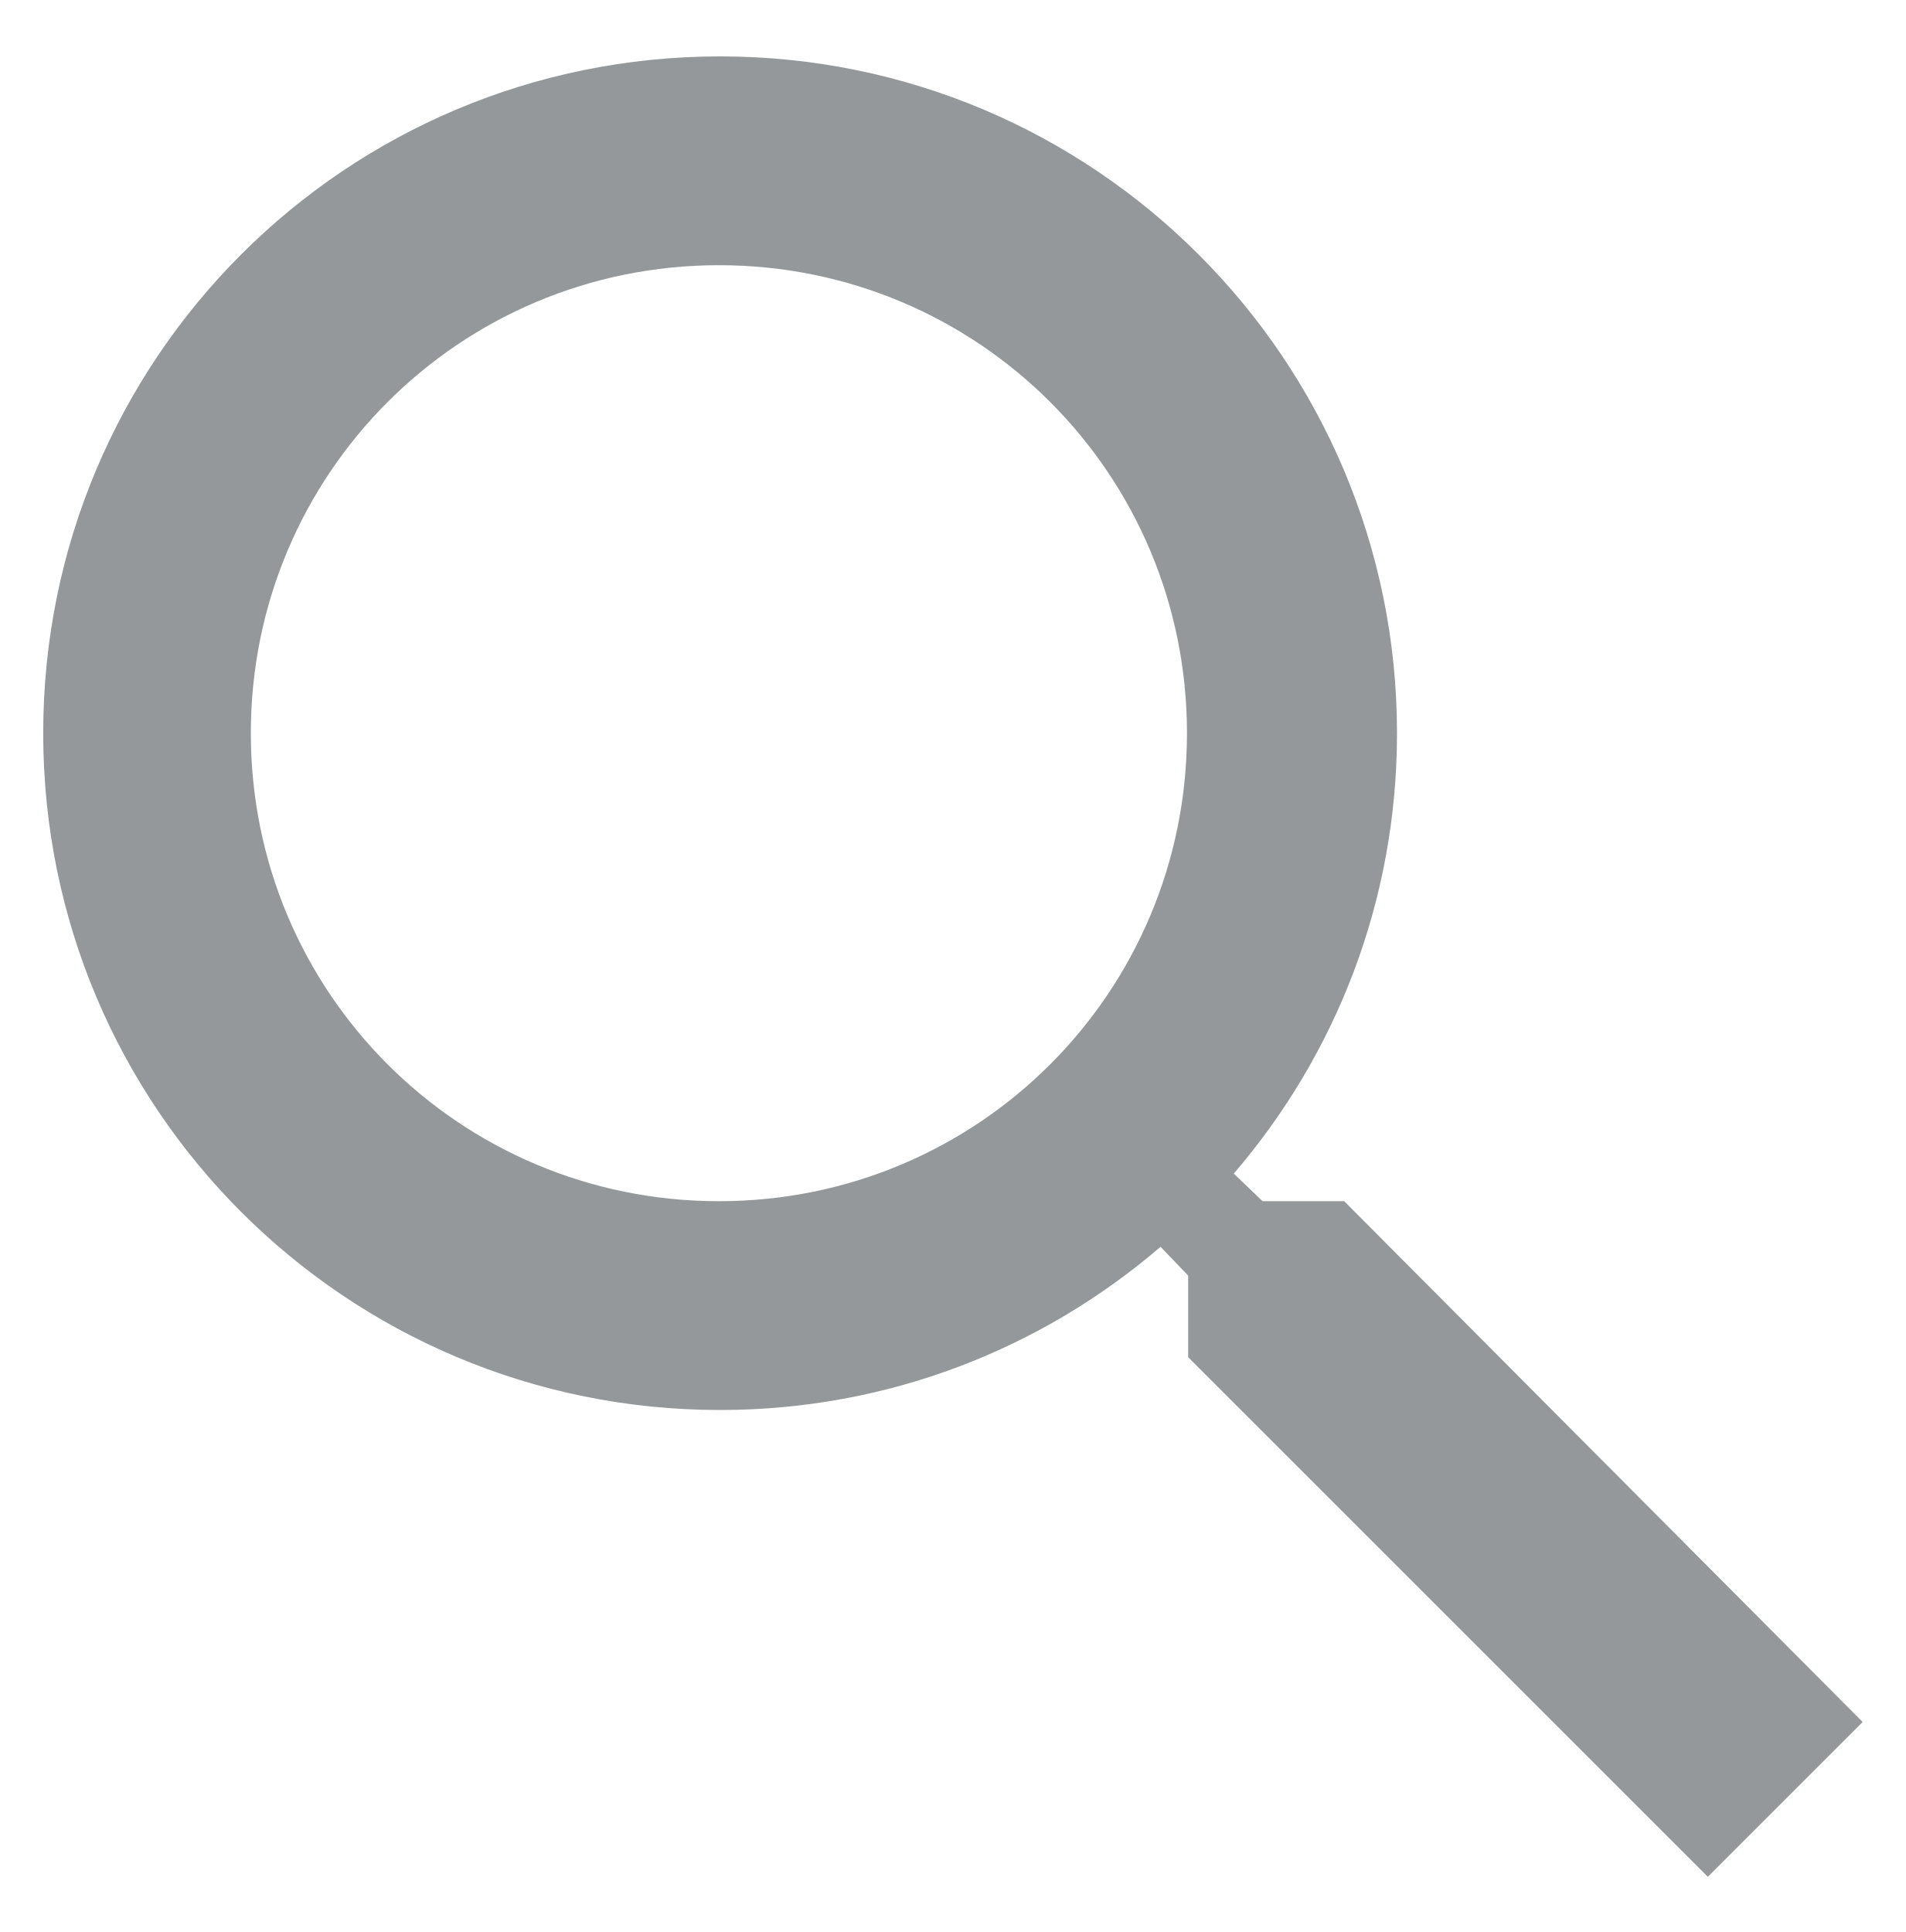
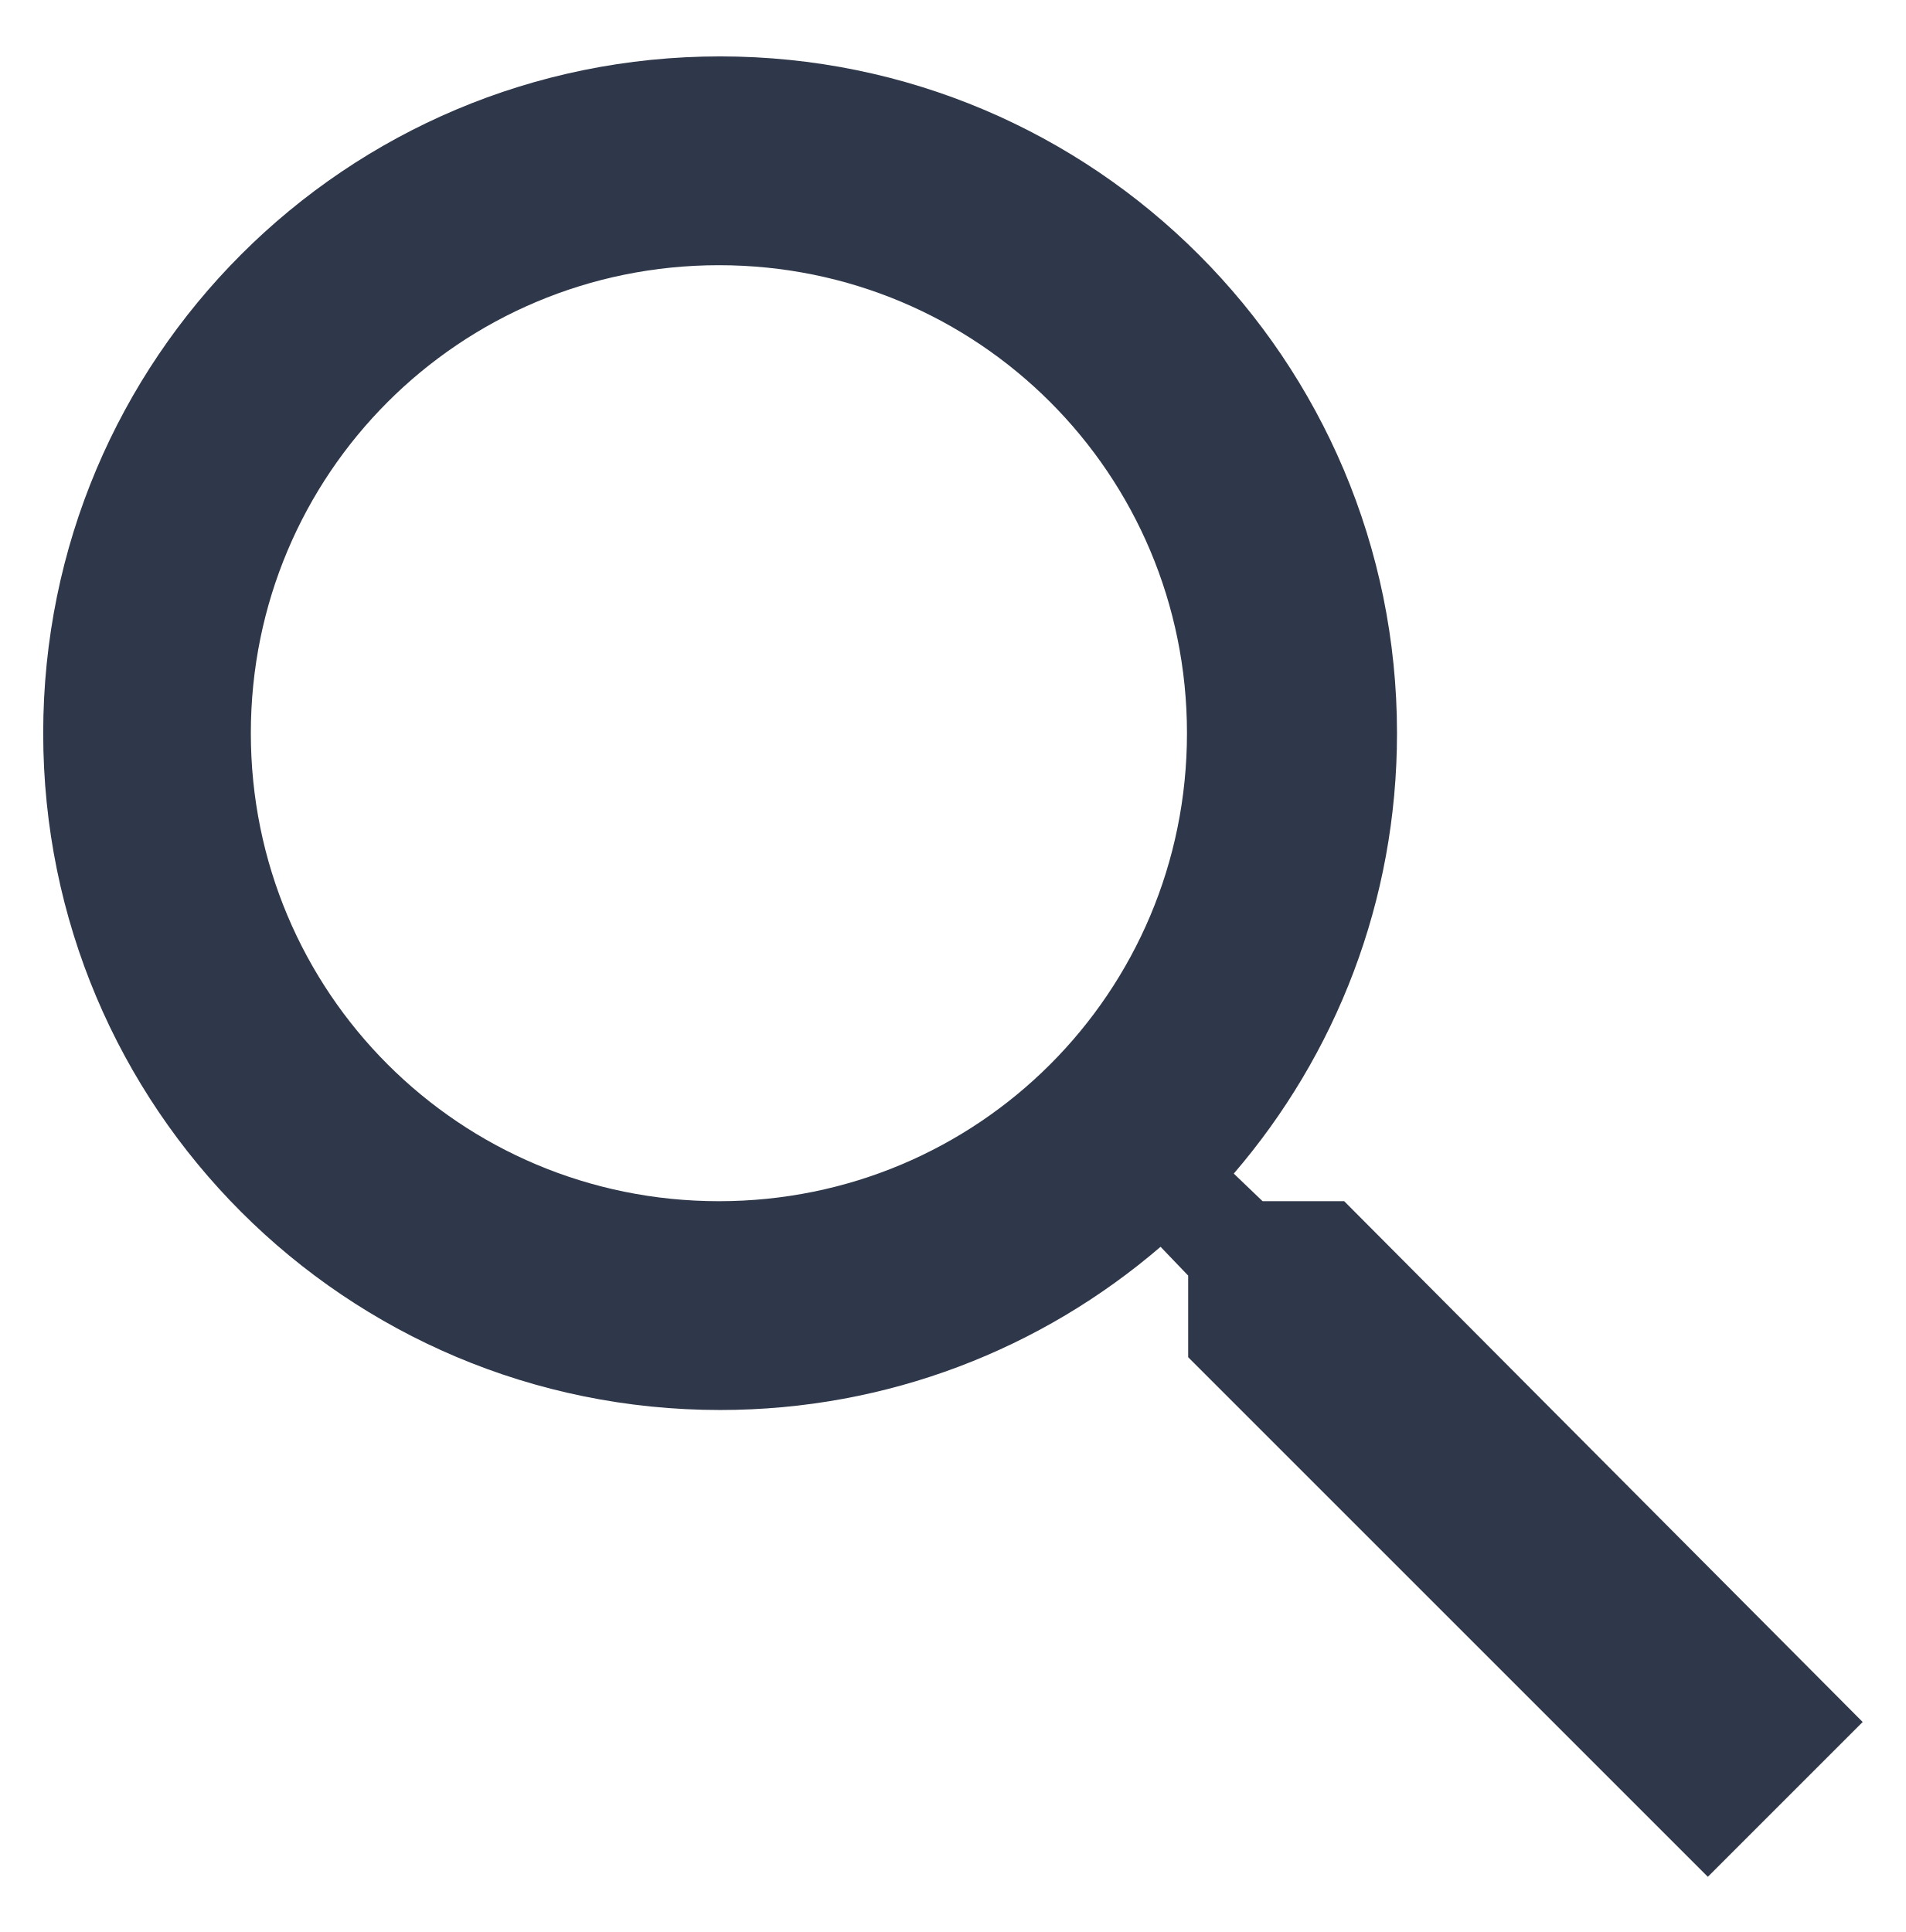
<svg xmlns="http://www.w3.org/2000/svg" version="1.1" id="Calque_1" x="0px" y="0px" viewBox="0 0 15.88 16.1" style="enable-background:new 0 0 15.88 16.1;" xml:space="preserve">
  <style type="text/css">
- 	.st0{fill:#95989A;}
+ 	.st0{fill:#2f374a;}
</style>
  <path class="st0" d="M11.2,10.01h-0.68l-0.24-0.23c0.85-0.99,1.36-2.27,1.36-3.67c0-3.11-2.52-5.64-5.64-5.64S0.36,2.99,0.36,6.11  s2.52,5.64,5.64,5.64c1.4,0,2.68-0.51,3.67-1.36l0.23,0.24v0.68l4.33,4.33l1.29-1.29L11.2,10.01z M5.99,10.01  c-2.16,0-3.9-1.74-3.9-3.9s1.74-3.9,3.9-3.9s3.9,1.74,3.9,3.9S8.15,10.01,5.99,10.01z" />
</svg>
